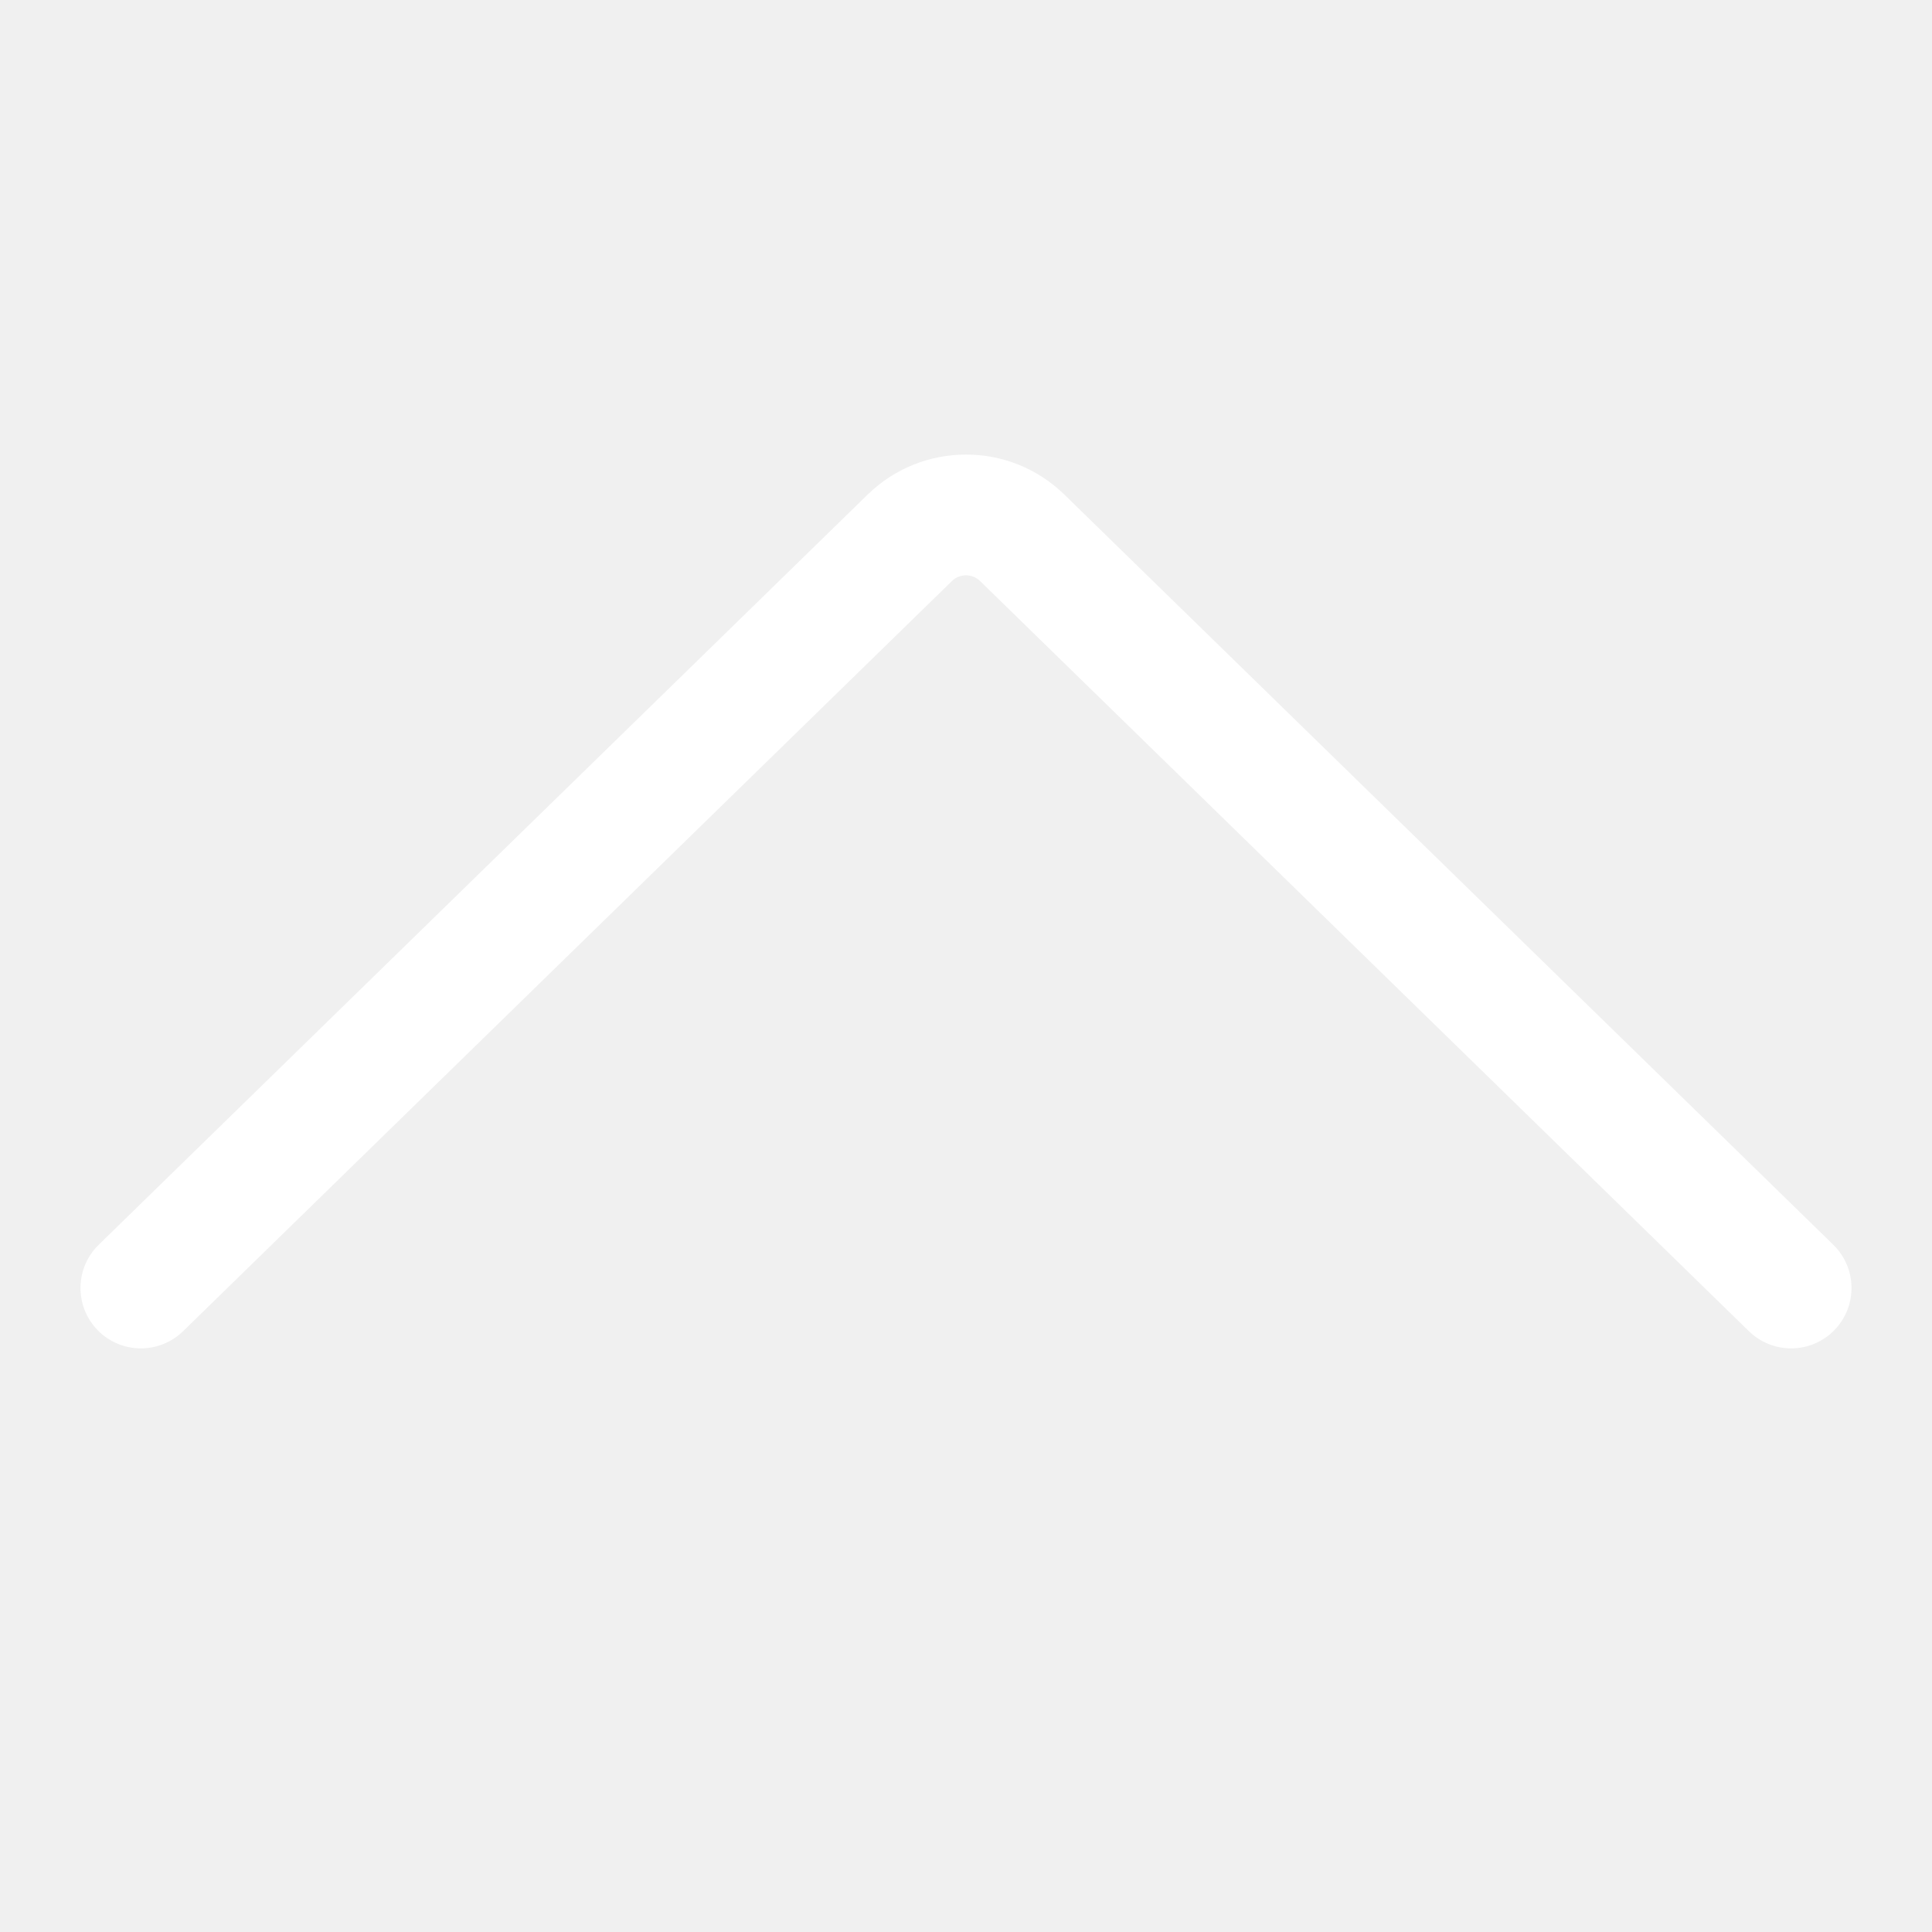
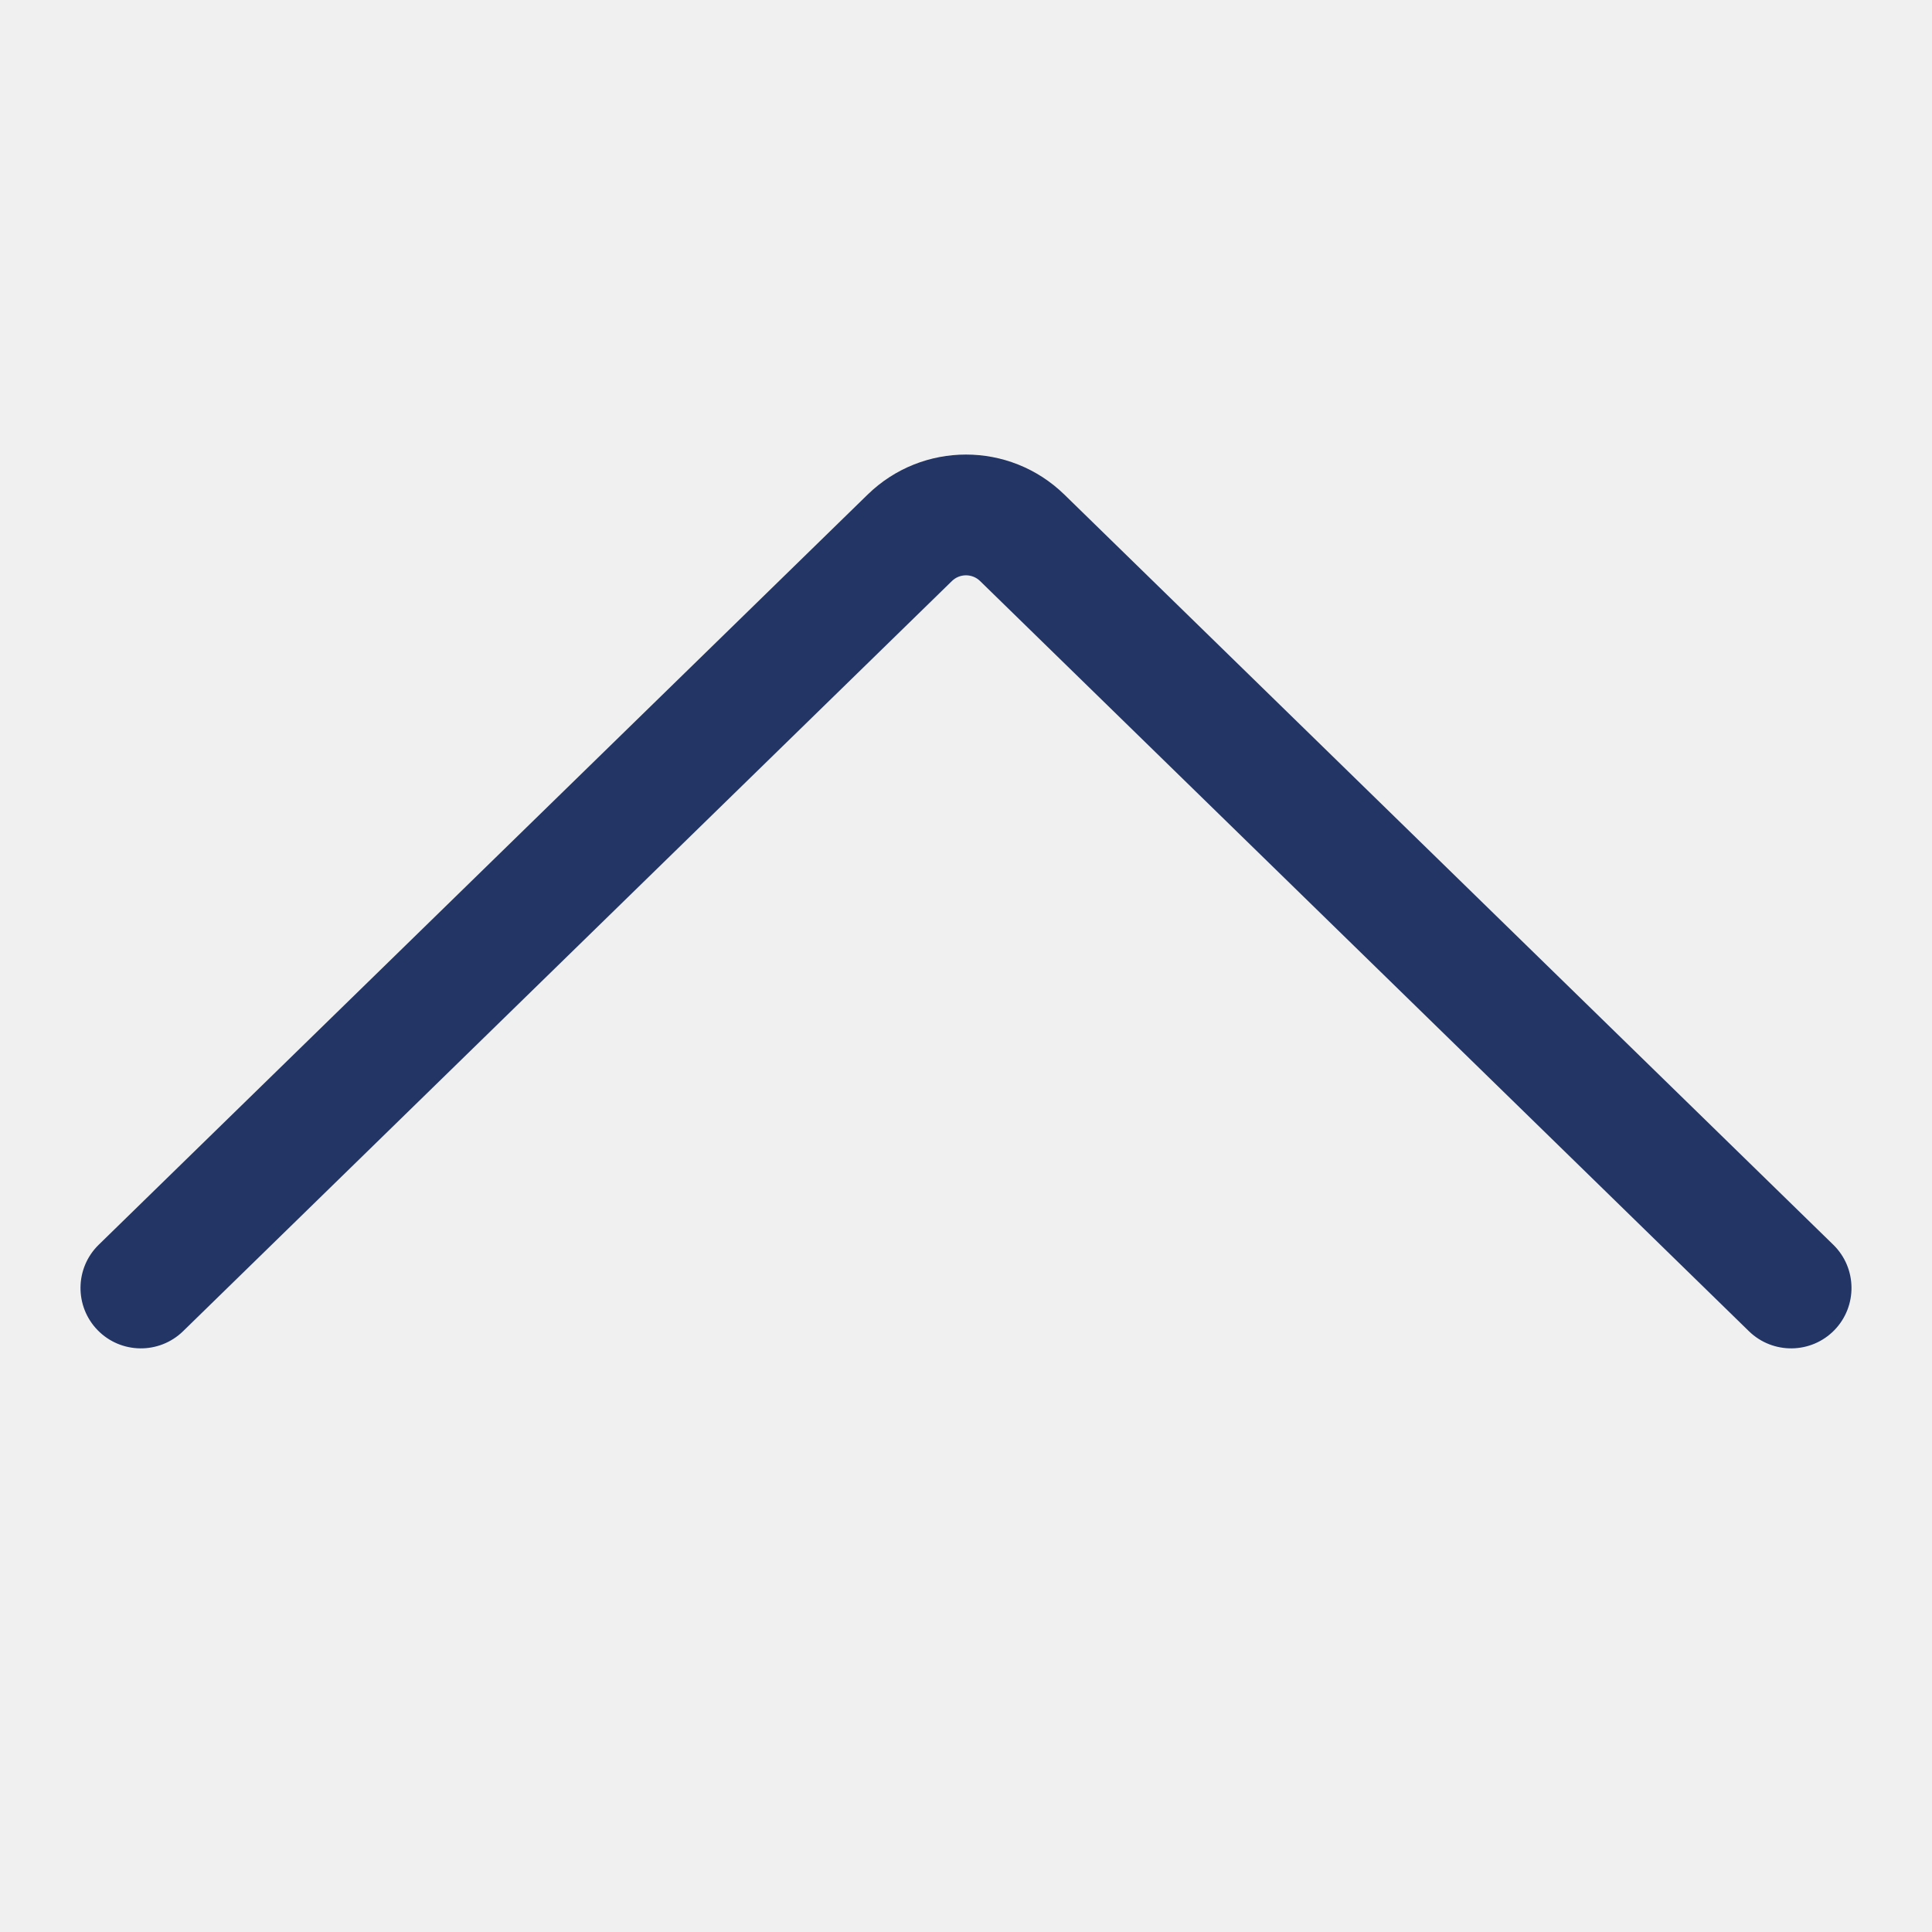
<svg xmlns="http://www.w3.org/2000/svg" width="24" height="24" viewBox="0 0 24 24" fill="none">
-   <path fill-rule="evenodd" clip-rule="evenodd" d="M22.787 16.524C22.498 16.82 22.023 16.826 21.726 16.537L12.175 7.218C12.078 7.123 11.922 7.123 11.825 7.218L2.274 16.537C1.977 16.826 1.502 16.82 1.213 16.524C0.924 16.227 0.93 15.752 1.226 15.463L10.778 6.144C11.458 5.481 12.542 5.481 13.222 6.144L22.774 15.463C23.07 15.752 23.076 16.227 22.787 16.524Z" fill="white" />
+   <path fill-rule="evenodd" clip-rule="evenodd" d="M22.787 16.524C22.498 16.82 22.023 16.826 21.726 16.537L12.175 7.218C12.078 7.123 11.922 7.123 11.825 7.218L2.274 16.537C1.977 16.826 1.502 16.82 1.213 16.524C0.924 16.227 0.93 15.752 1.226 15.463L10.778 6.144C11.458 5.481 12.542 5.481 13.222 6.144L22.774 15.463C23.07 15.752 23.076 16.227 22.787 16.524Z" fill="#233564" />
</svg>
